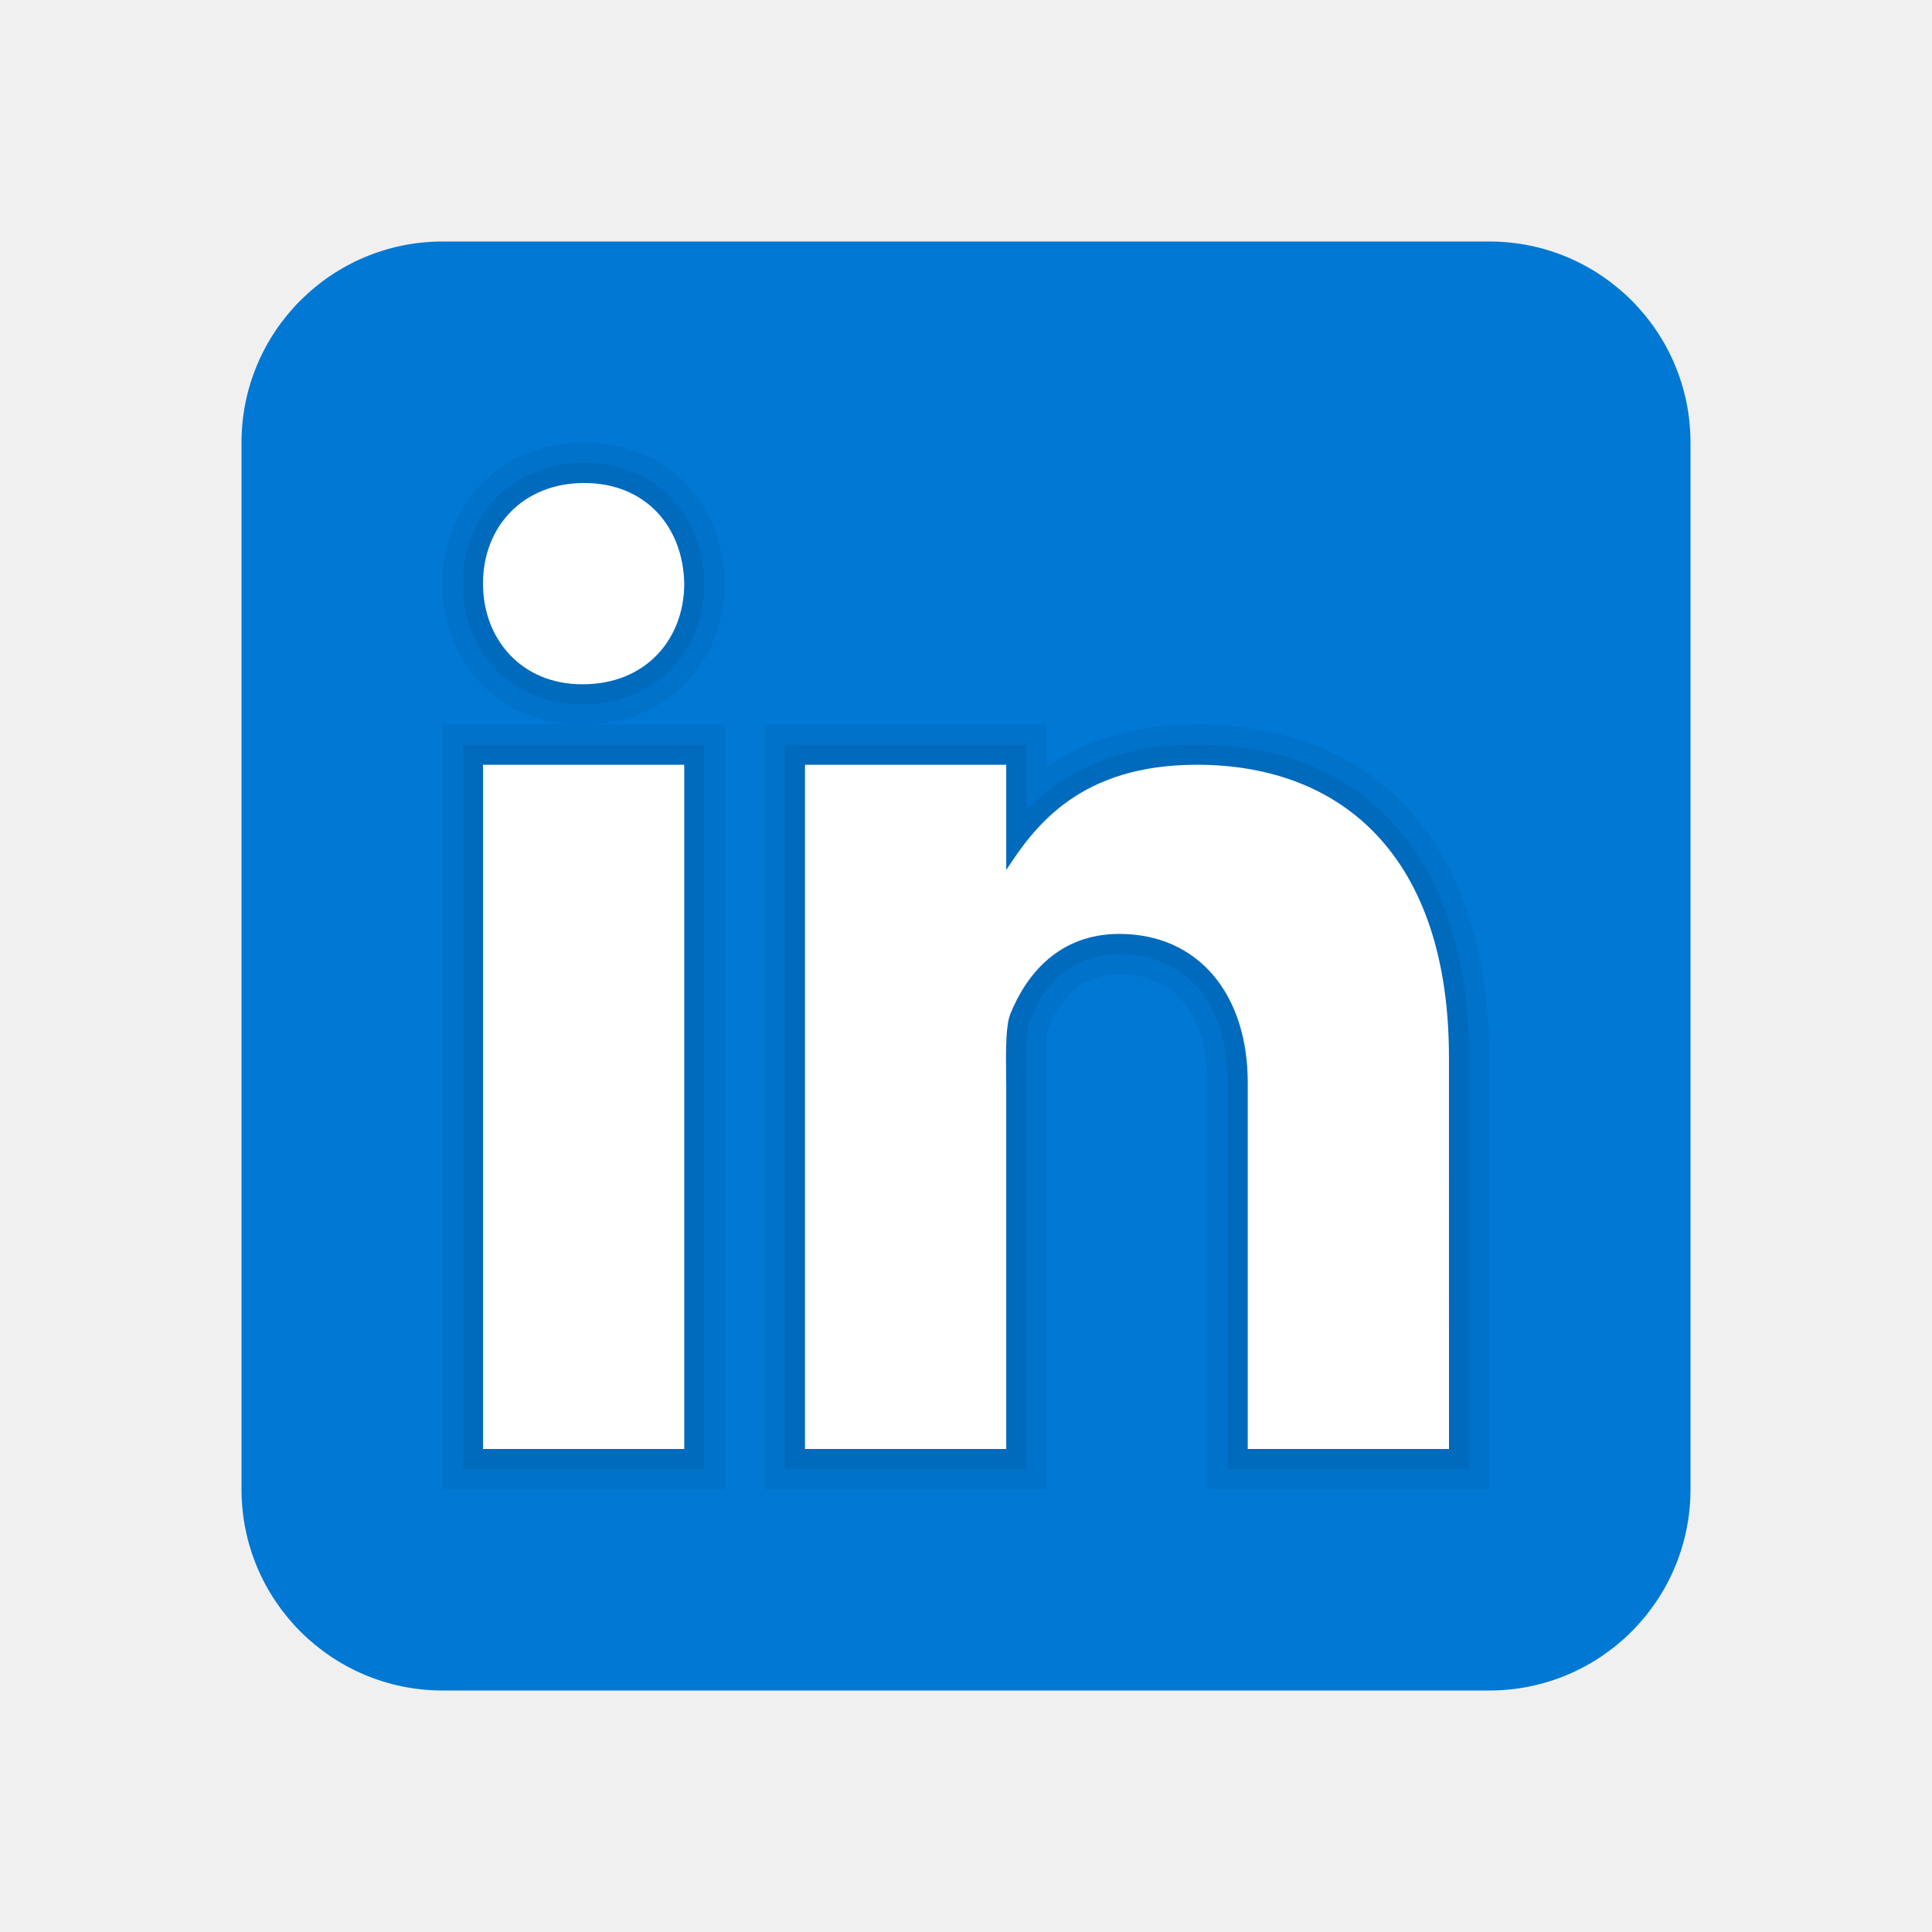
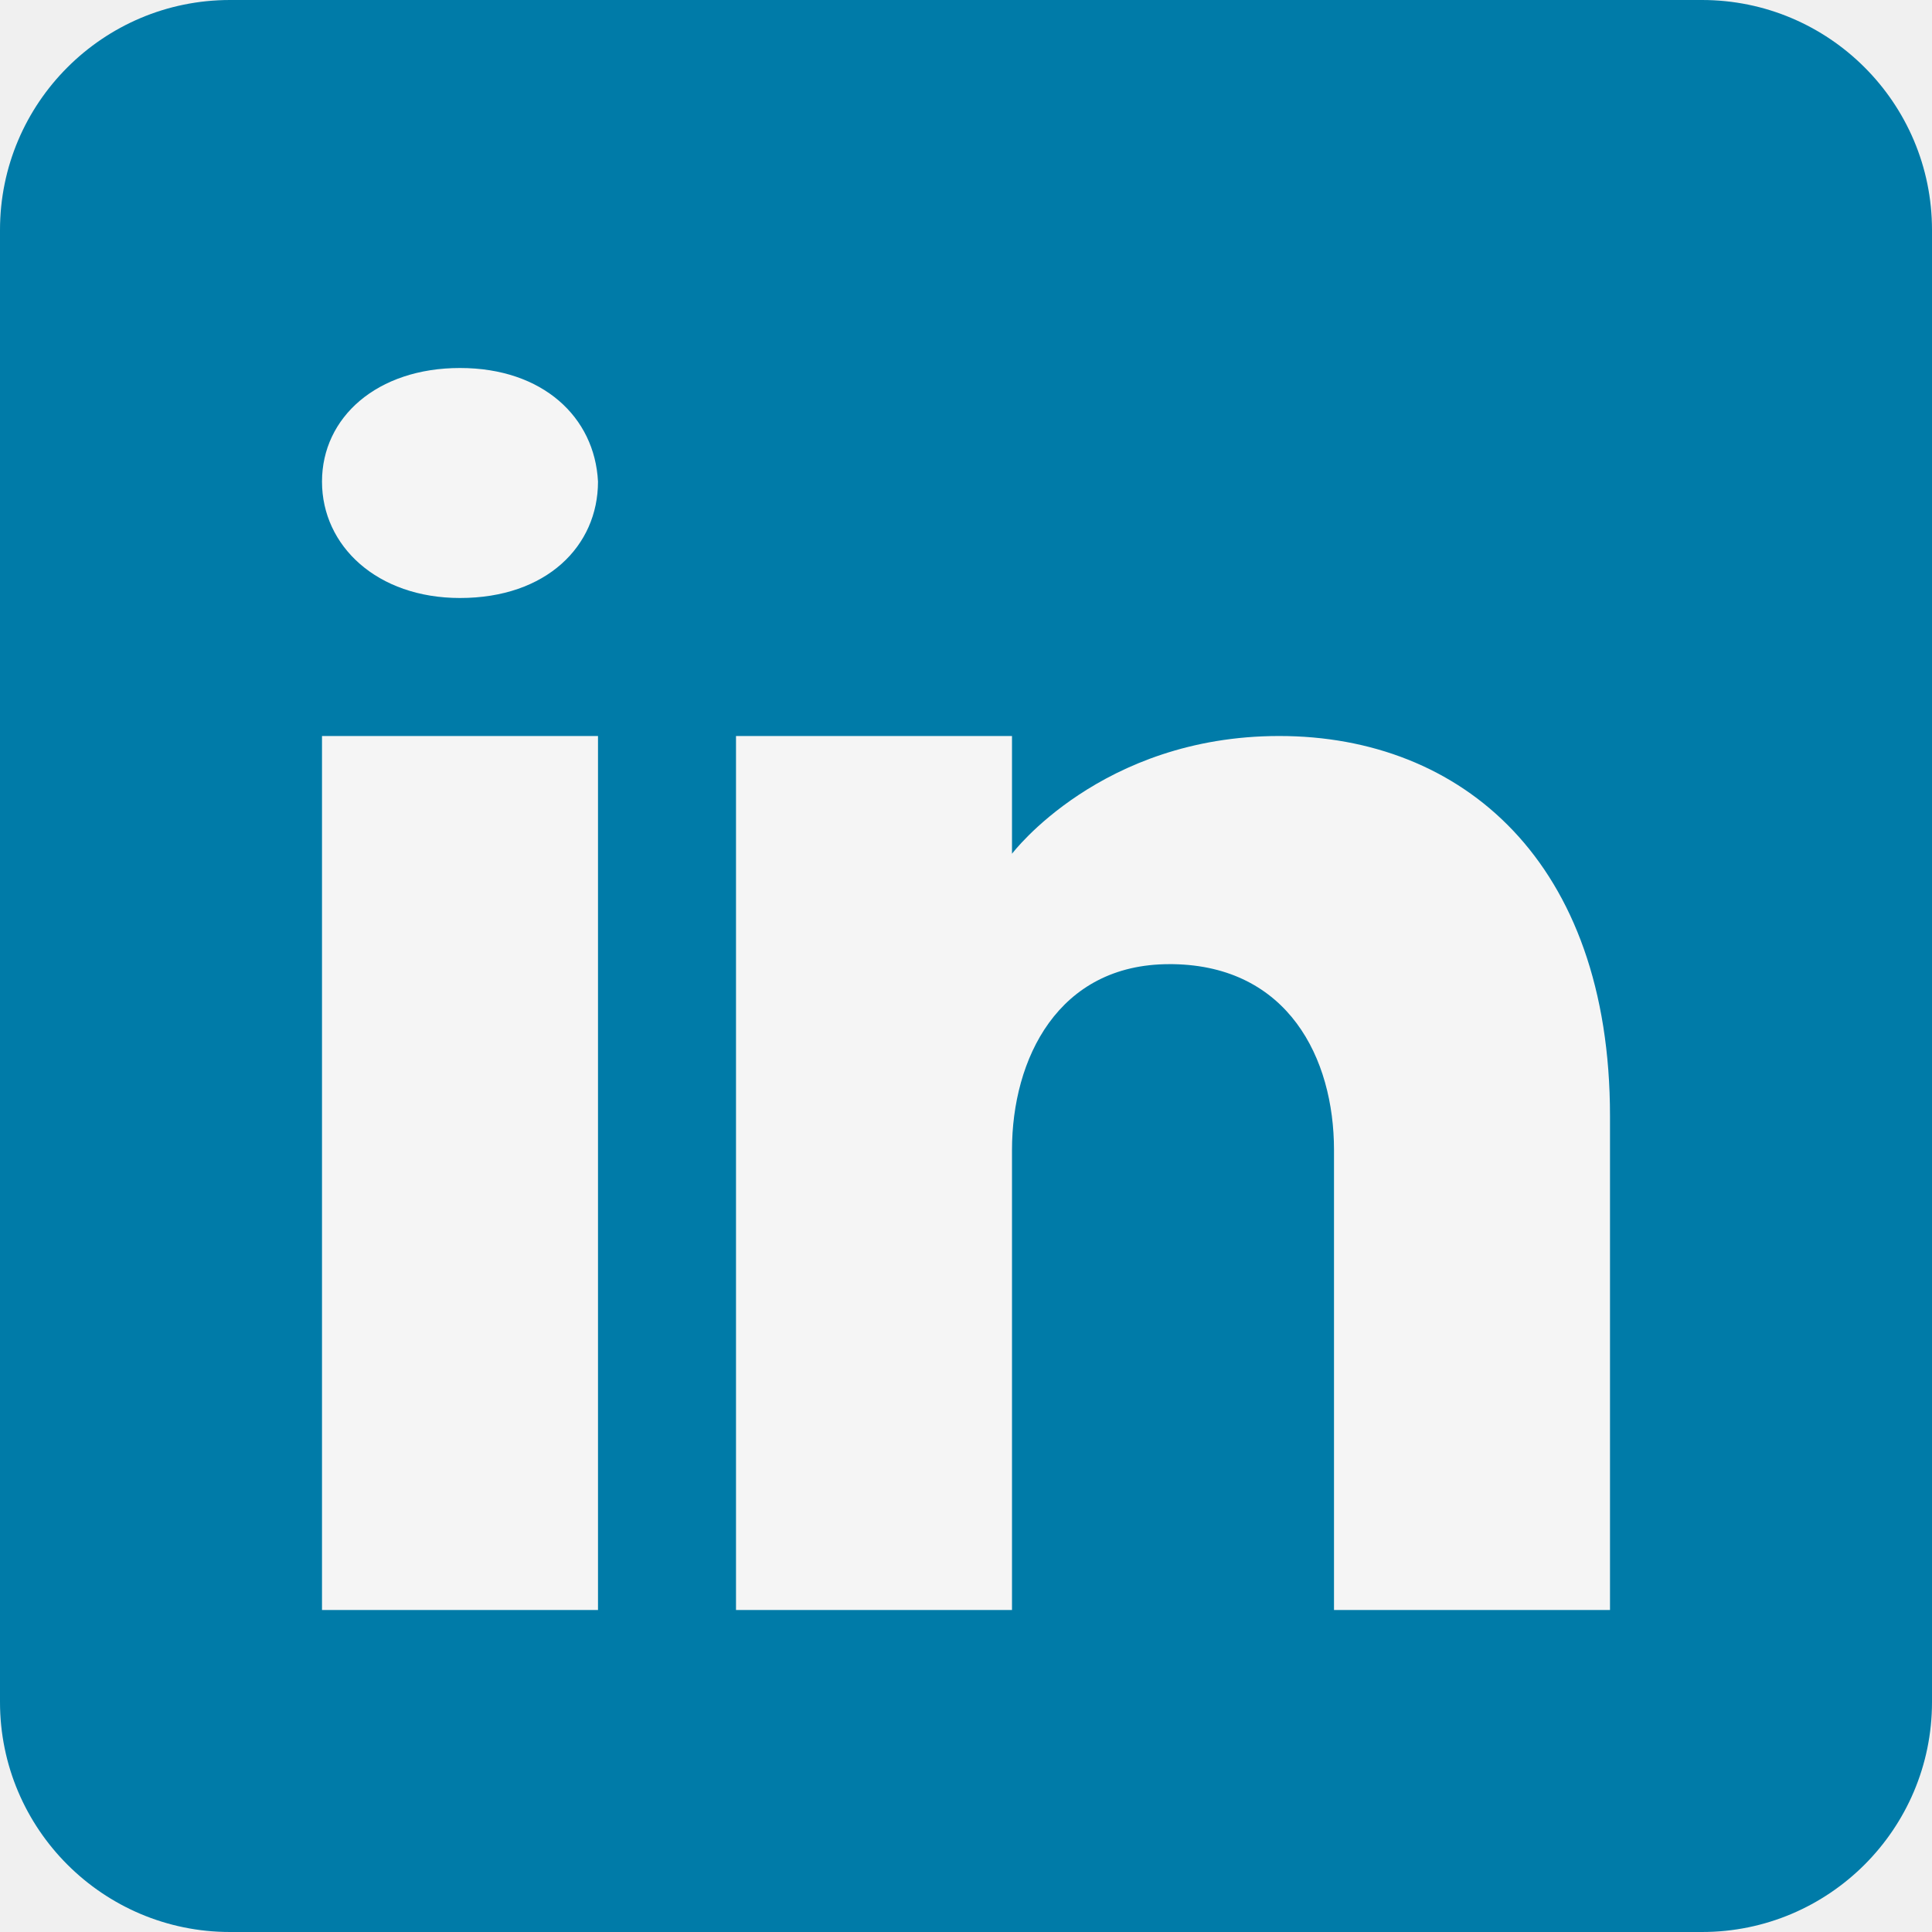
- <svg xmlns="http://www.w3.org/2000/svg" viewBox="0 0 48 48" width="48px" height="48px">
-   <path fill="#0078d4" d="M42,37c0,2.762-2.238,5-5,5H11c-2.761,0-5-2.238-5-5V11c0-2.762,2.239-5,5-5h26c2.762,0,5,2.238,5,5 V37z" />
-   <path d="M30,37V26.901c0-1.689-0.819-2.698-2.192-2.698c-0.815,0-1.414,0.459-1.779,1.364 c-0.017,0.064-0.041,0.325-0.031,1.114L26,37h-7V18h7v1.061C27.022,18.356,28.275,18,29.738,18c4.547,0,7.261,3.093,7.261,8.274 L37,37H30z M11,37V18h3.457C12.454,18,11,16.528,11,14.499C11,12.472,12.478,11,14.514,11c2.012,0,3.445,1.431,3.486,3.479 C18,16.523,16.521,18,14.485,18H18v19H11z" opacity=".05" />
-   <path d="M30.5,36.5v-9.599c0-1.973-1.031-3.198-2.692-3.198c-1.295,0-1.935,0.912-2.243,1.677 c-0.082,0.199-0.071,0.989-0.067,1.326L25.5,36.5h-6v-18h6v1.638c0.795-0.823,2.075-1.638,4.238-1.638 c4.233,0,6.761,2.906,6.761,7.774L36.5,36.5H30.5z M11.5,36.5v-18h6v18H11.5z M14.457,17.5c-1.713,0-2.957-1.262-2.957-3.001 c0-1.738,1.268-2.999,3.014-2.999c1.724,0,2.951,1.229,2.986,2.989c0,1.749-1.268,3.011-3.015,3.011H14.457z" opacity=".07" />
-   <path fill="#fff" d="M12,19h5v17h-5V19z M14.485,17h-0.028C12.965,17,12,15.888,12,14.499C12,13.08,12.995,12,14.514,12 c1.521,0,2.458,1.08,2.486,2.499C17,15.887,16.035,17,14.485,17z M36,36h-5v-9.099c0-2.198-1.225-3.698-3.192-3.698 c-1.501,0-2.313,1.012-2.707,1.99C24.957,25.543,25,26.511,25,27v9h-5V19h5v2.616C25.721,20.5,26.85,19,29.738,19 c3.578,0,6.261,2.25,6.261,7.274L36,36L36,36z" />
+ <svg xmlns="http://www.w3.org/2000/svg" viewBox="0 0 42 42" width="42" height="42" version="1.1" id="svg1">
+   <defs id="defs1" />
+   <rect style="fill:#f5f5f5;fill-opacity:1;stroke-linecap:round;stroke-linejoin:round;-inkscape-stroke:none" id="rect1" width="36.111" height="35" x="1.926" y="3.716" ry="9" />
+   <path d="M 37,0 H 5 C 2.24,0 0,2.24 0,5 v 32 c 0,2.76 2.24,5 5,5 h 32 c 2.76,0 5,-2.24 5,-5 V 5 C 42,2.24 39.76,0 37,0 Z M 13,16 V 35 H 7 V 16 Z M 7,10.47 C 7,9.07 8.2,8 10,8 11.8,8 12.93,9.07 13,10.47 13,11.87 11.88,13 10,13 8.2,13 7,11.87 7,10.47 Z M 35,35 h -6 c 0,0 0,-9.26 0,-10 0,-2 -1,-4 -3.5,-4.04 H 25.42 C 23,20.96 22,23.02 22,25 c 0,0.91 0,10 0,10 H 16 V 16 h 6 v 2.56 c 0,0 1.93,-2.56 5.81,-2.56 3.97,0 7.19,2.73 7.19,8.26 z" id="path1" style="fill:#007ba8;fill-opacity:1" />
</svg>
